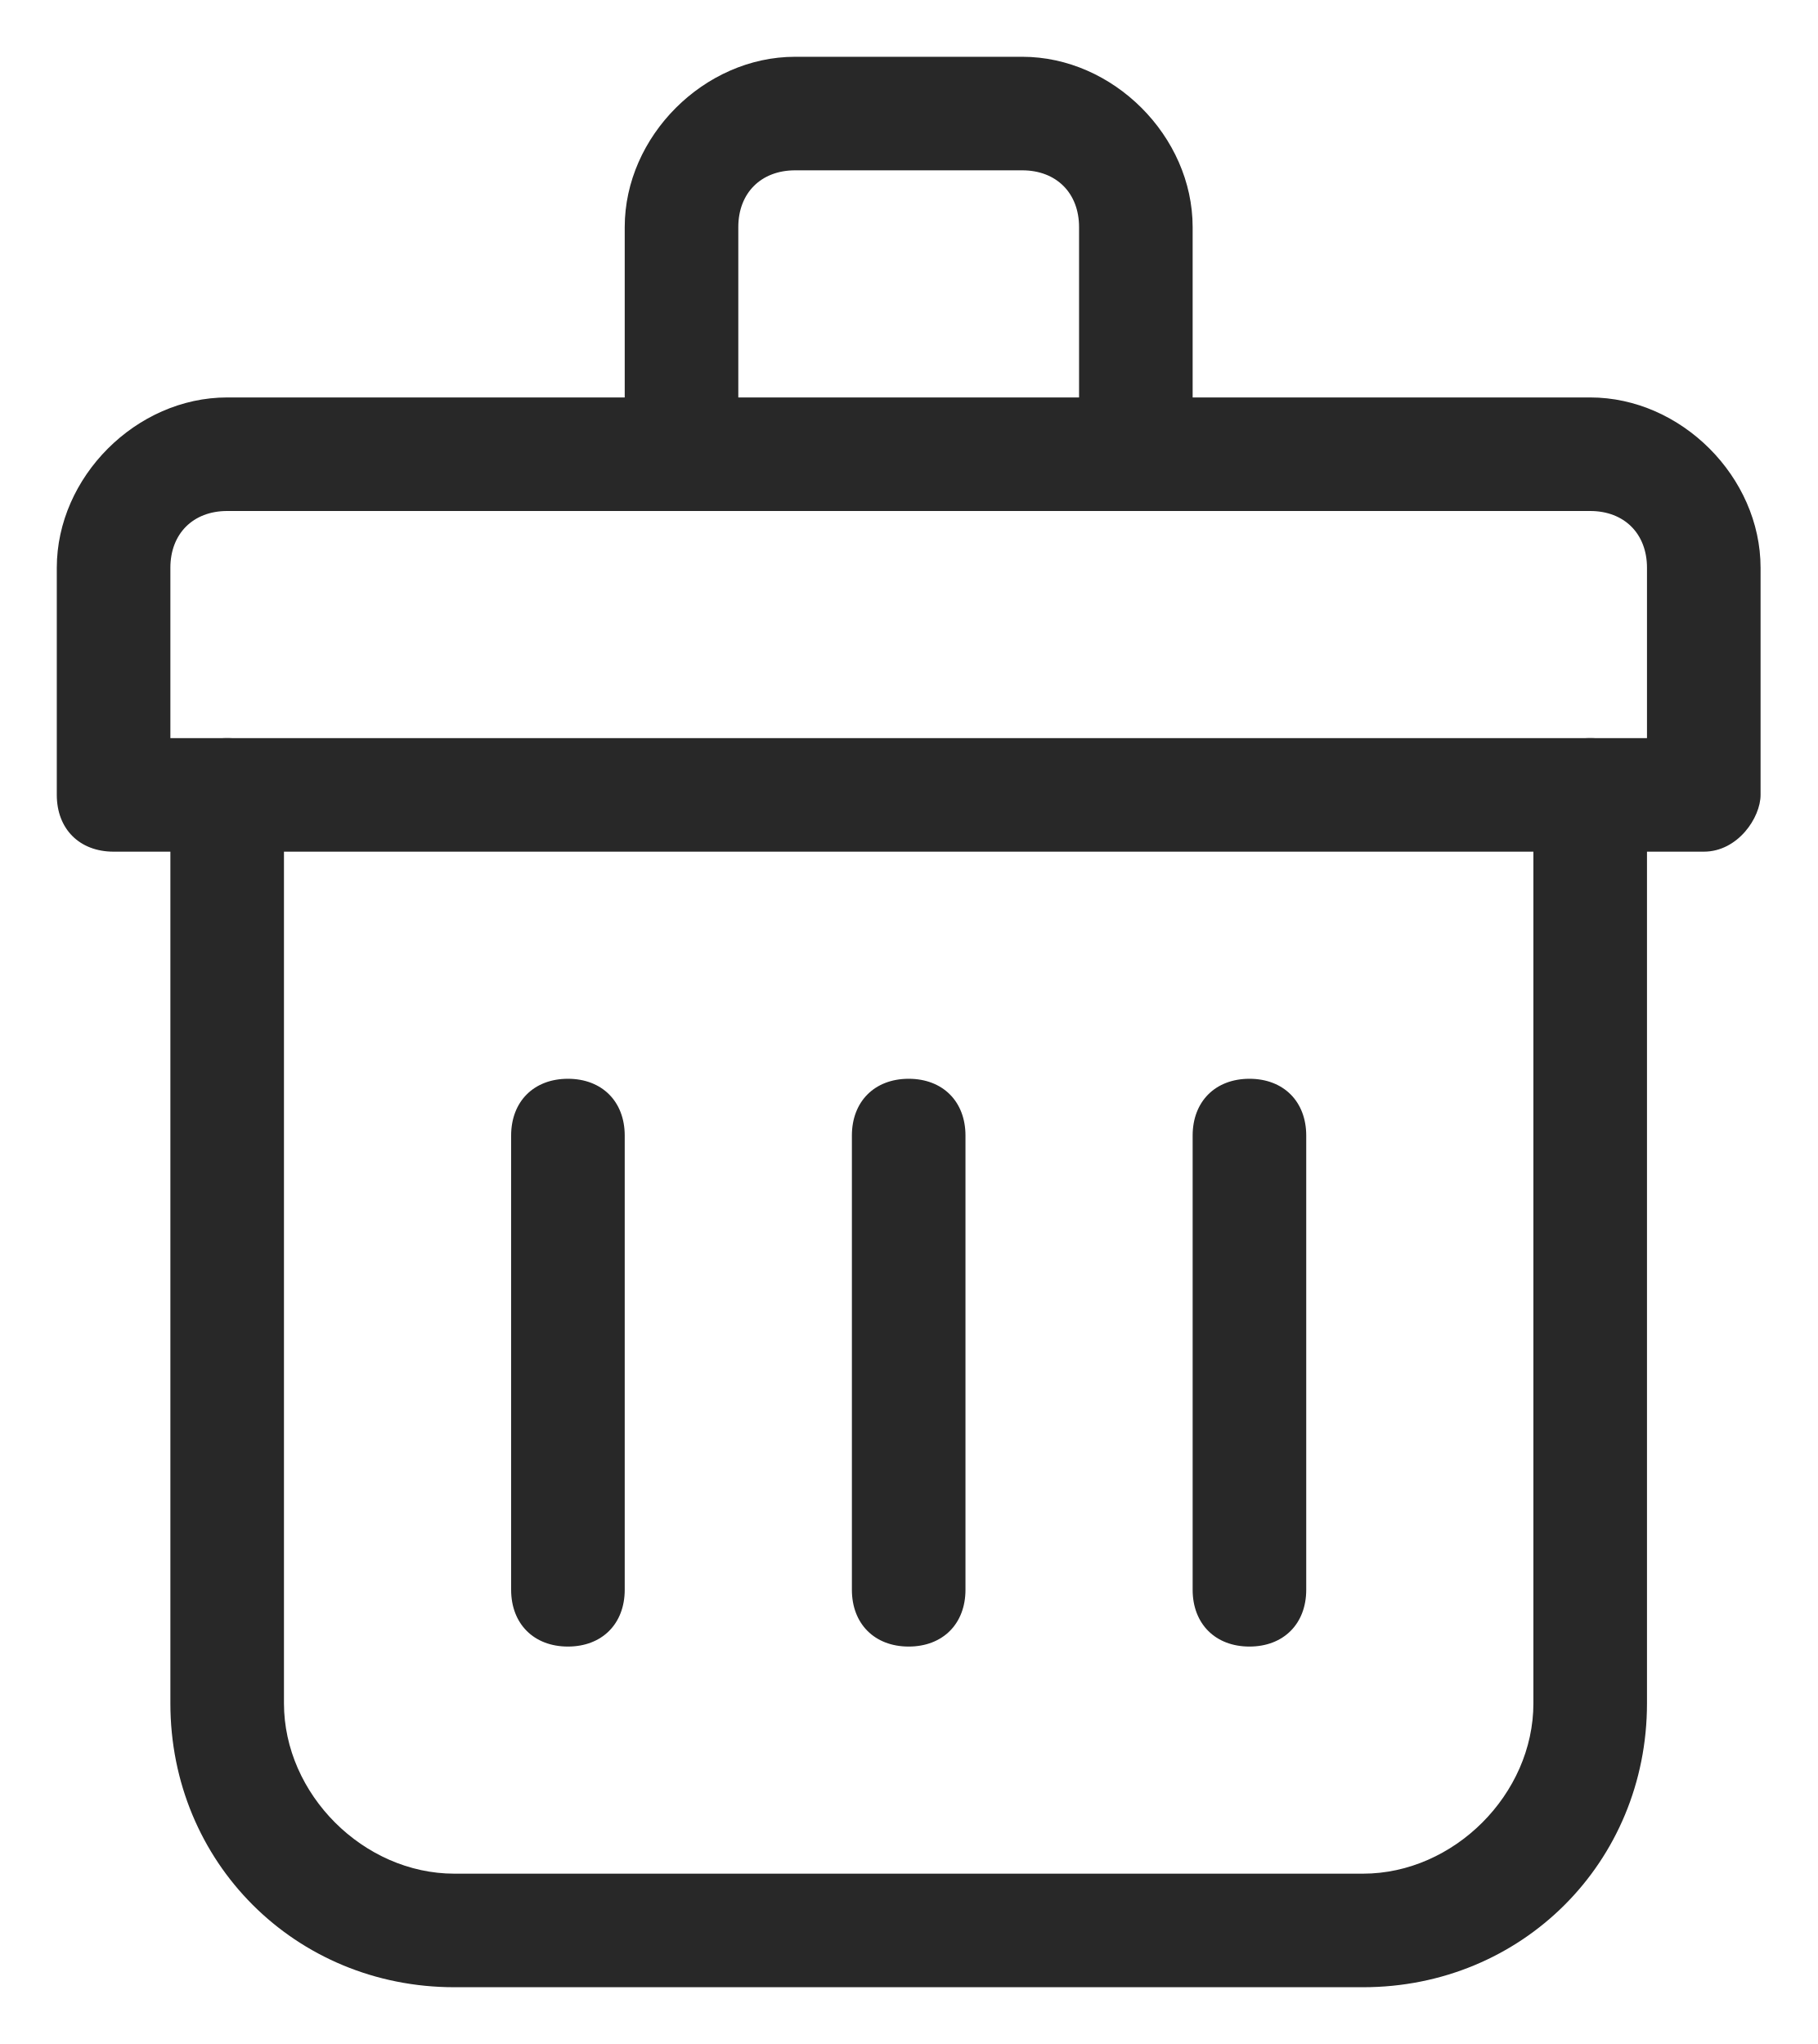
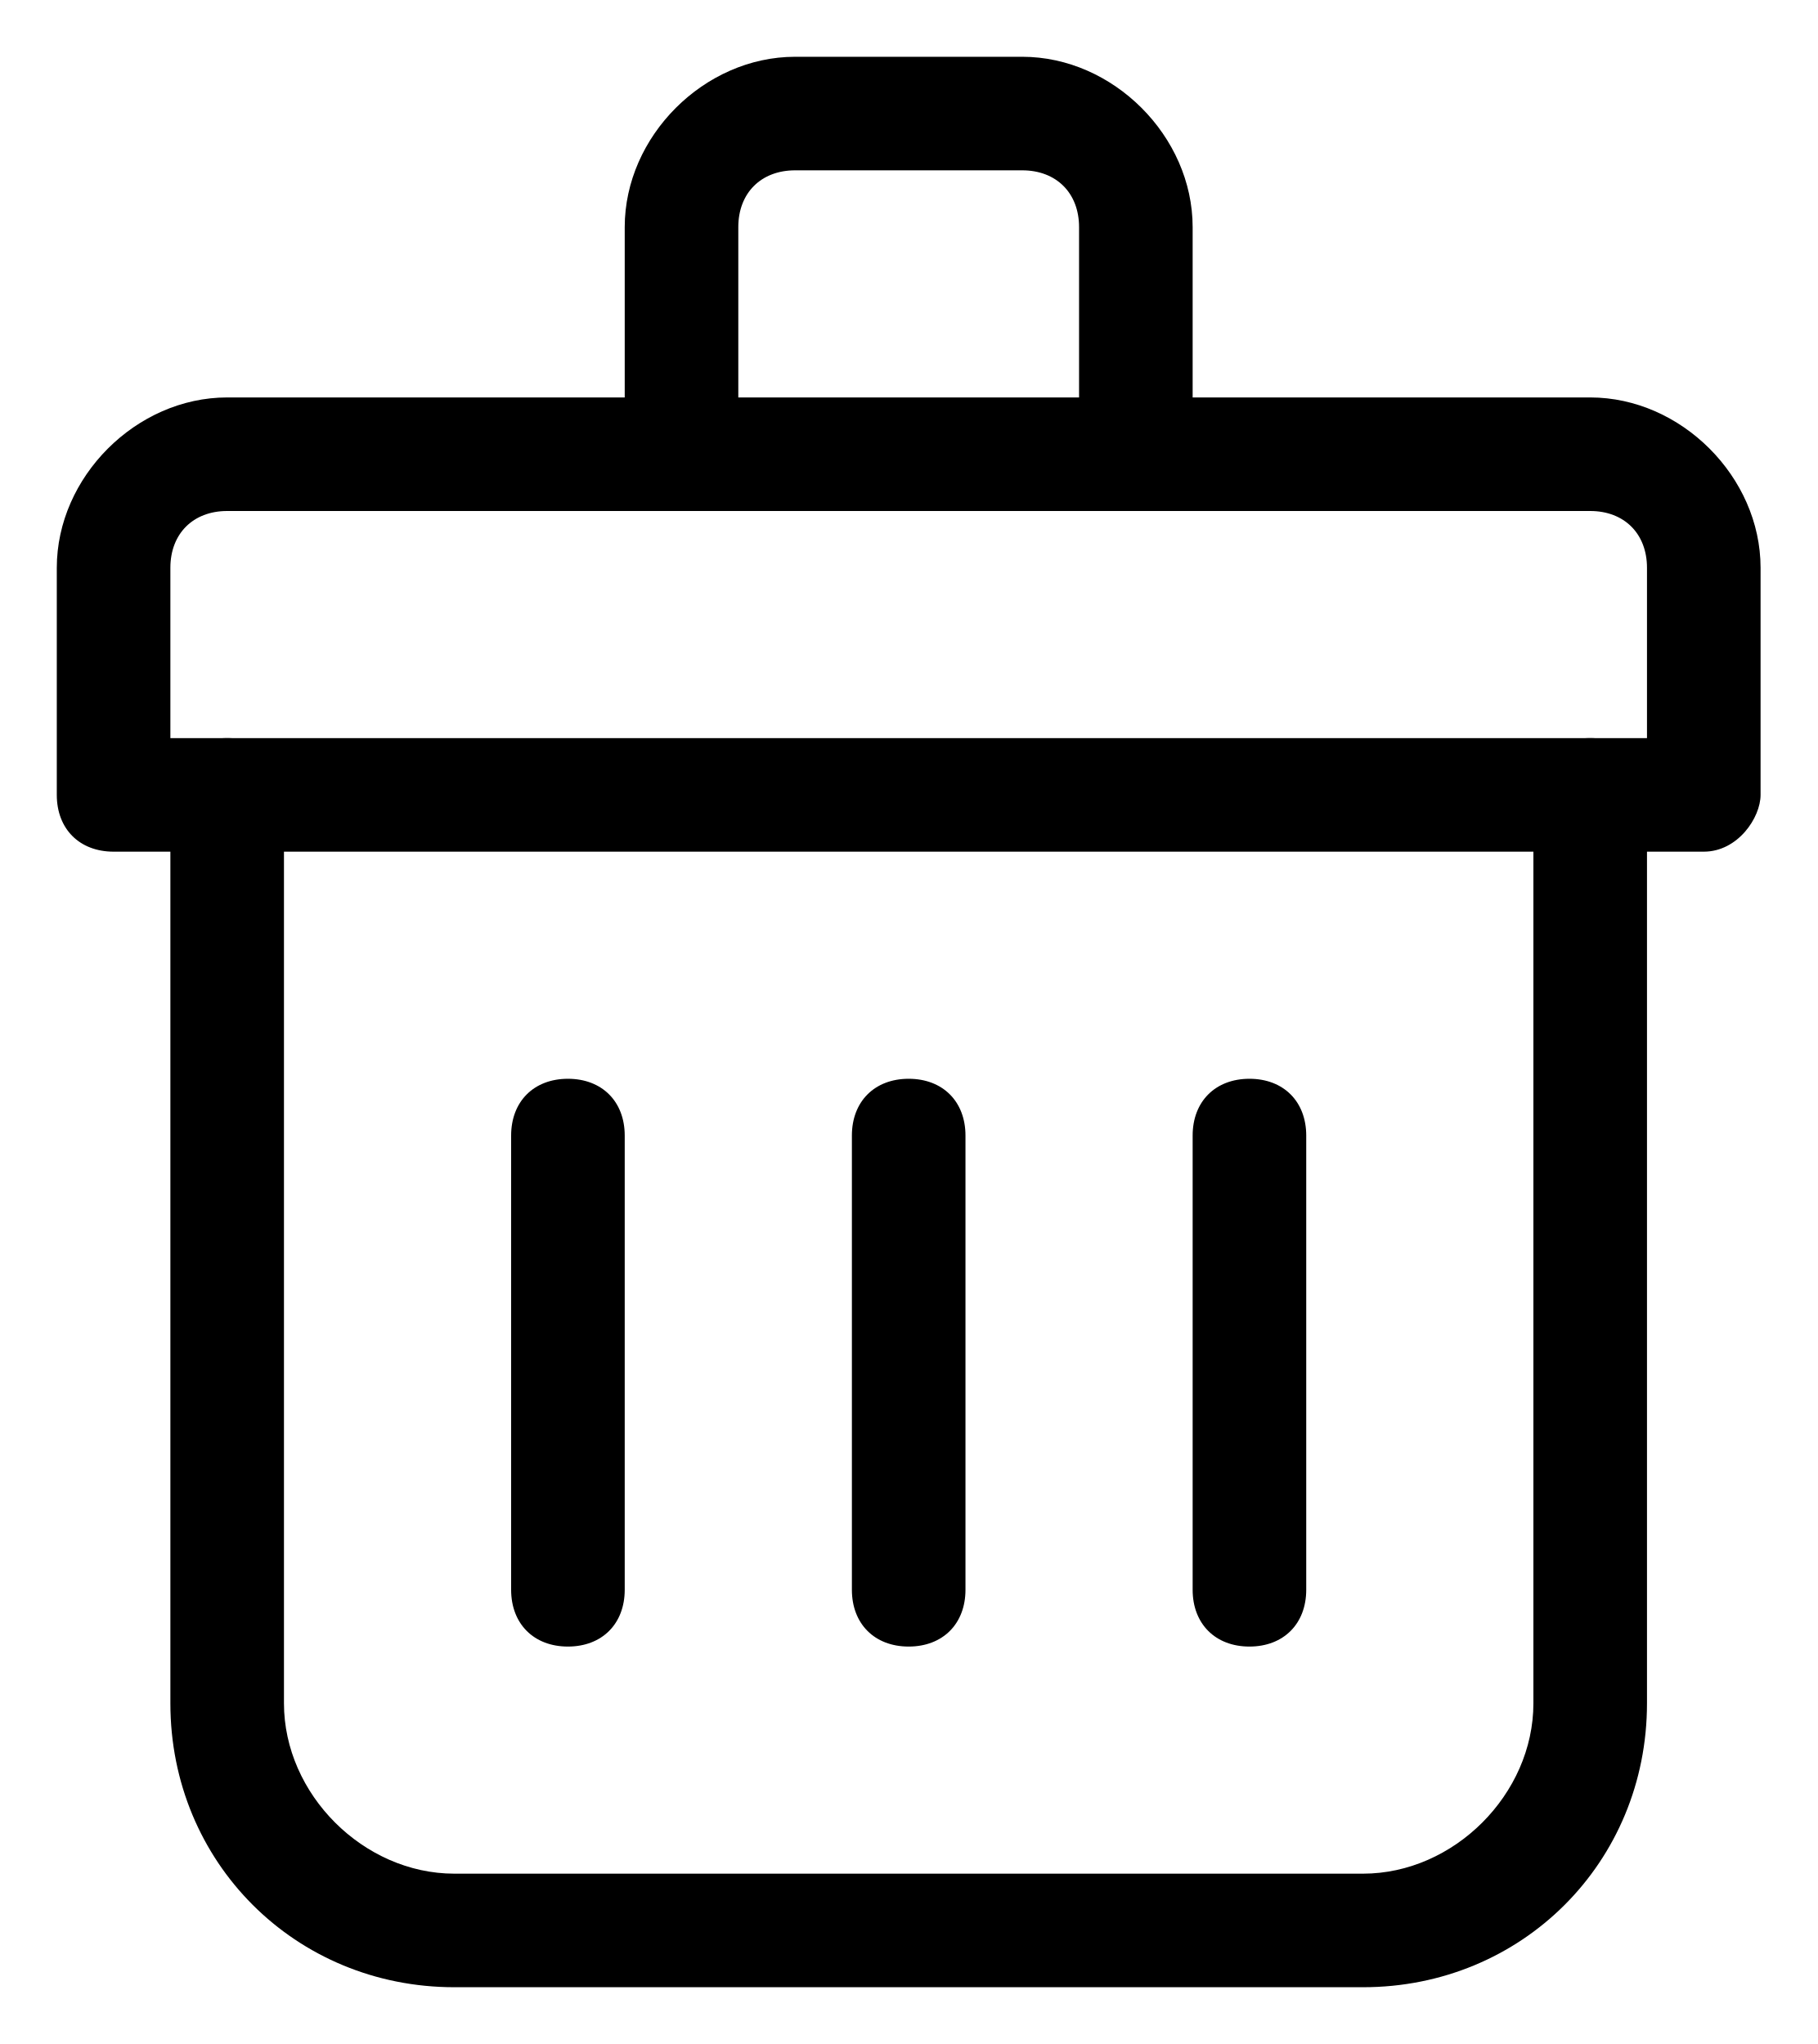
<svg xmlns="http://www.w3.org/2000/svg" width="16" height="18" viewBox="0 0 16 18">
-   <g fill="#282828">
-     <path d="M15 7.5H1C.7 7.5.5 7.3.5 7V5c0-.8.7-1.5 1.5-1.5h12c.8 0 1.5.7 1.5 1.5v2c0 .2-.2.5-.5.5zm-13.5-1h13V5c0-.3-.2-.5-.5-.5H2c-.3 0-.5.2-.5.5v1.5z" />
-     <path d="M12 17.5H4c-1.4 0-2.5-1.1-2.5-2.5V7c0-.3.2-.5.5-.5s.5.2.5.5v8c0 .8.7 1.5 1.5 1.5h8c.8 0 1.5-.7 1.5-1.5V7c0-.3.2-.5.5-.5s.5.2.5.5v8c0 1.4-1.1 2.5-2.5 2.5zM10.5 4h-1V2c0-.3-.2-.5-.5-.5H7c-.3 0-.5.2-.5.5v2h-1V2c0-.8.7-1.5 1.5-1.5h2c.8 0 1.5.7 1.5 1.5v2z" />
-     <path d="M5 14.5c-.3 0-.5-.2-.5-.5v-4c0-.3.2-.5.5-.5s.5.2.5.5v4c0 .3-.2.5-.5.5zm3 0c-.3 0-.5-.2-.5-.5v-4c0-.3.2-.5.5-.5s.5.2.5.5v4c0 .3-.2.5-.5.5zm3 0c-.3 0-.5-.2-.5-.5v-4c0-.3.2-.5.5-.5s.5.2.5.5v4c0 .3-.2.5-.5.5z" />
-   </g>
+   <path d="M15 7.5H1C.7 7.5.5 7.3.5 7V5c0-.8.7-1.5 1.5-1.5h12c.8 0 1.5.7 1.5 1.5v2c0 .2-.2.5-.5.5zm-13.5-1h13V5c0-.3-.2-.5-.5-.5H2c-.3 0-.5.2-.5.5v1.5z" />
+   <path d="M12 17.5H4c-1.4 0-2.5-1.1-2.5-2.5V7c0-.3.2-.5.5-.5s.5.2.5.5v8c0 .8.7 1.5 1.5 1.5h8c.8 0 1.5-.7 1.5-1.5V7c0-.3.2-.5.5-.5s.5.2.5.5v8c0 1.4-1.1 2.5-2.5 2.5zM10.5 4h-1V2c0-.3-.2-.5-.5-.5H7c-.3 0-.5.2-.5.5v2h-1V2c0-.8.7-1.5 1.5-1.5h2c.8 0 1.5.7 1.5 1.5v2z" />
+   <path d="M5 14.5c-.3 0-.5-.2-.5-.5v-4c0-.3.2-.5.5-.5s.5.2.5.5v4c0 .3-.2.5-.5.5zm3 0c-.3 0-.5-.2-.5-.5v-4c0-.3.2-.5.5-.5s.5.2.5.5v4c0 .3-.2.5-.5.5zm3 0c-.3 0-.5-.2-.5-.5v-4c0-.3.2-.5.5-.5s.5.2.5.5v4c0 .3-.2.5-.5.5z" />
</svg>
